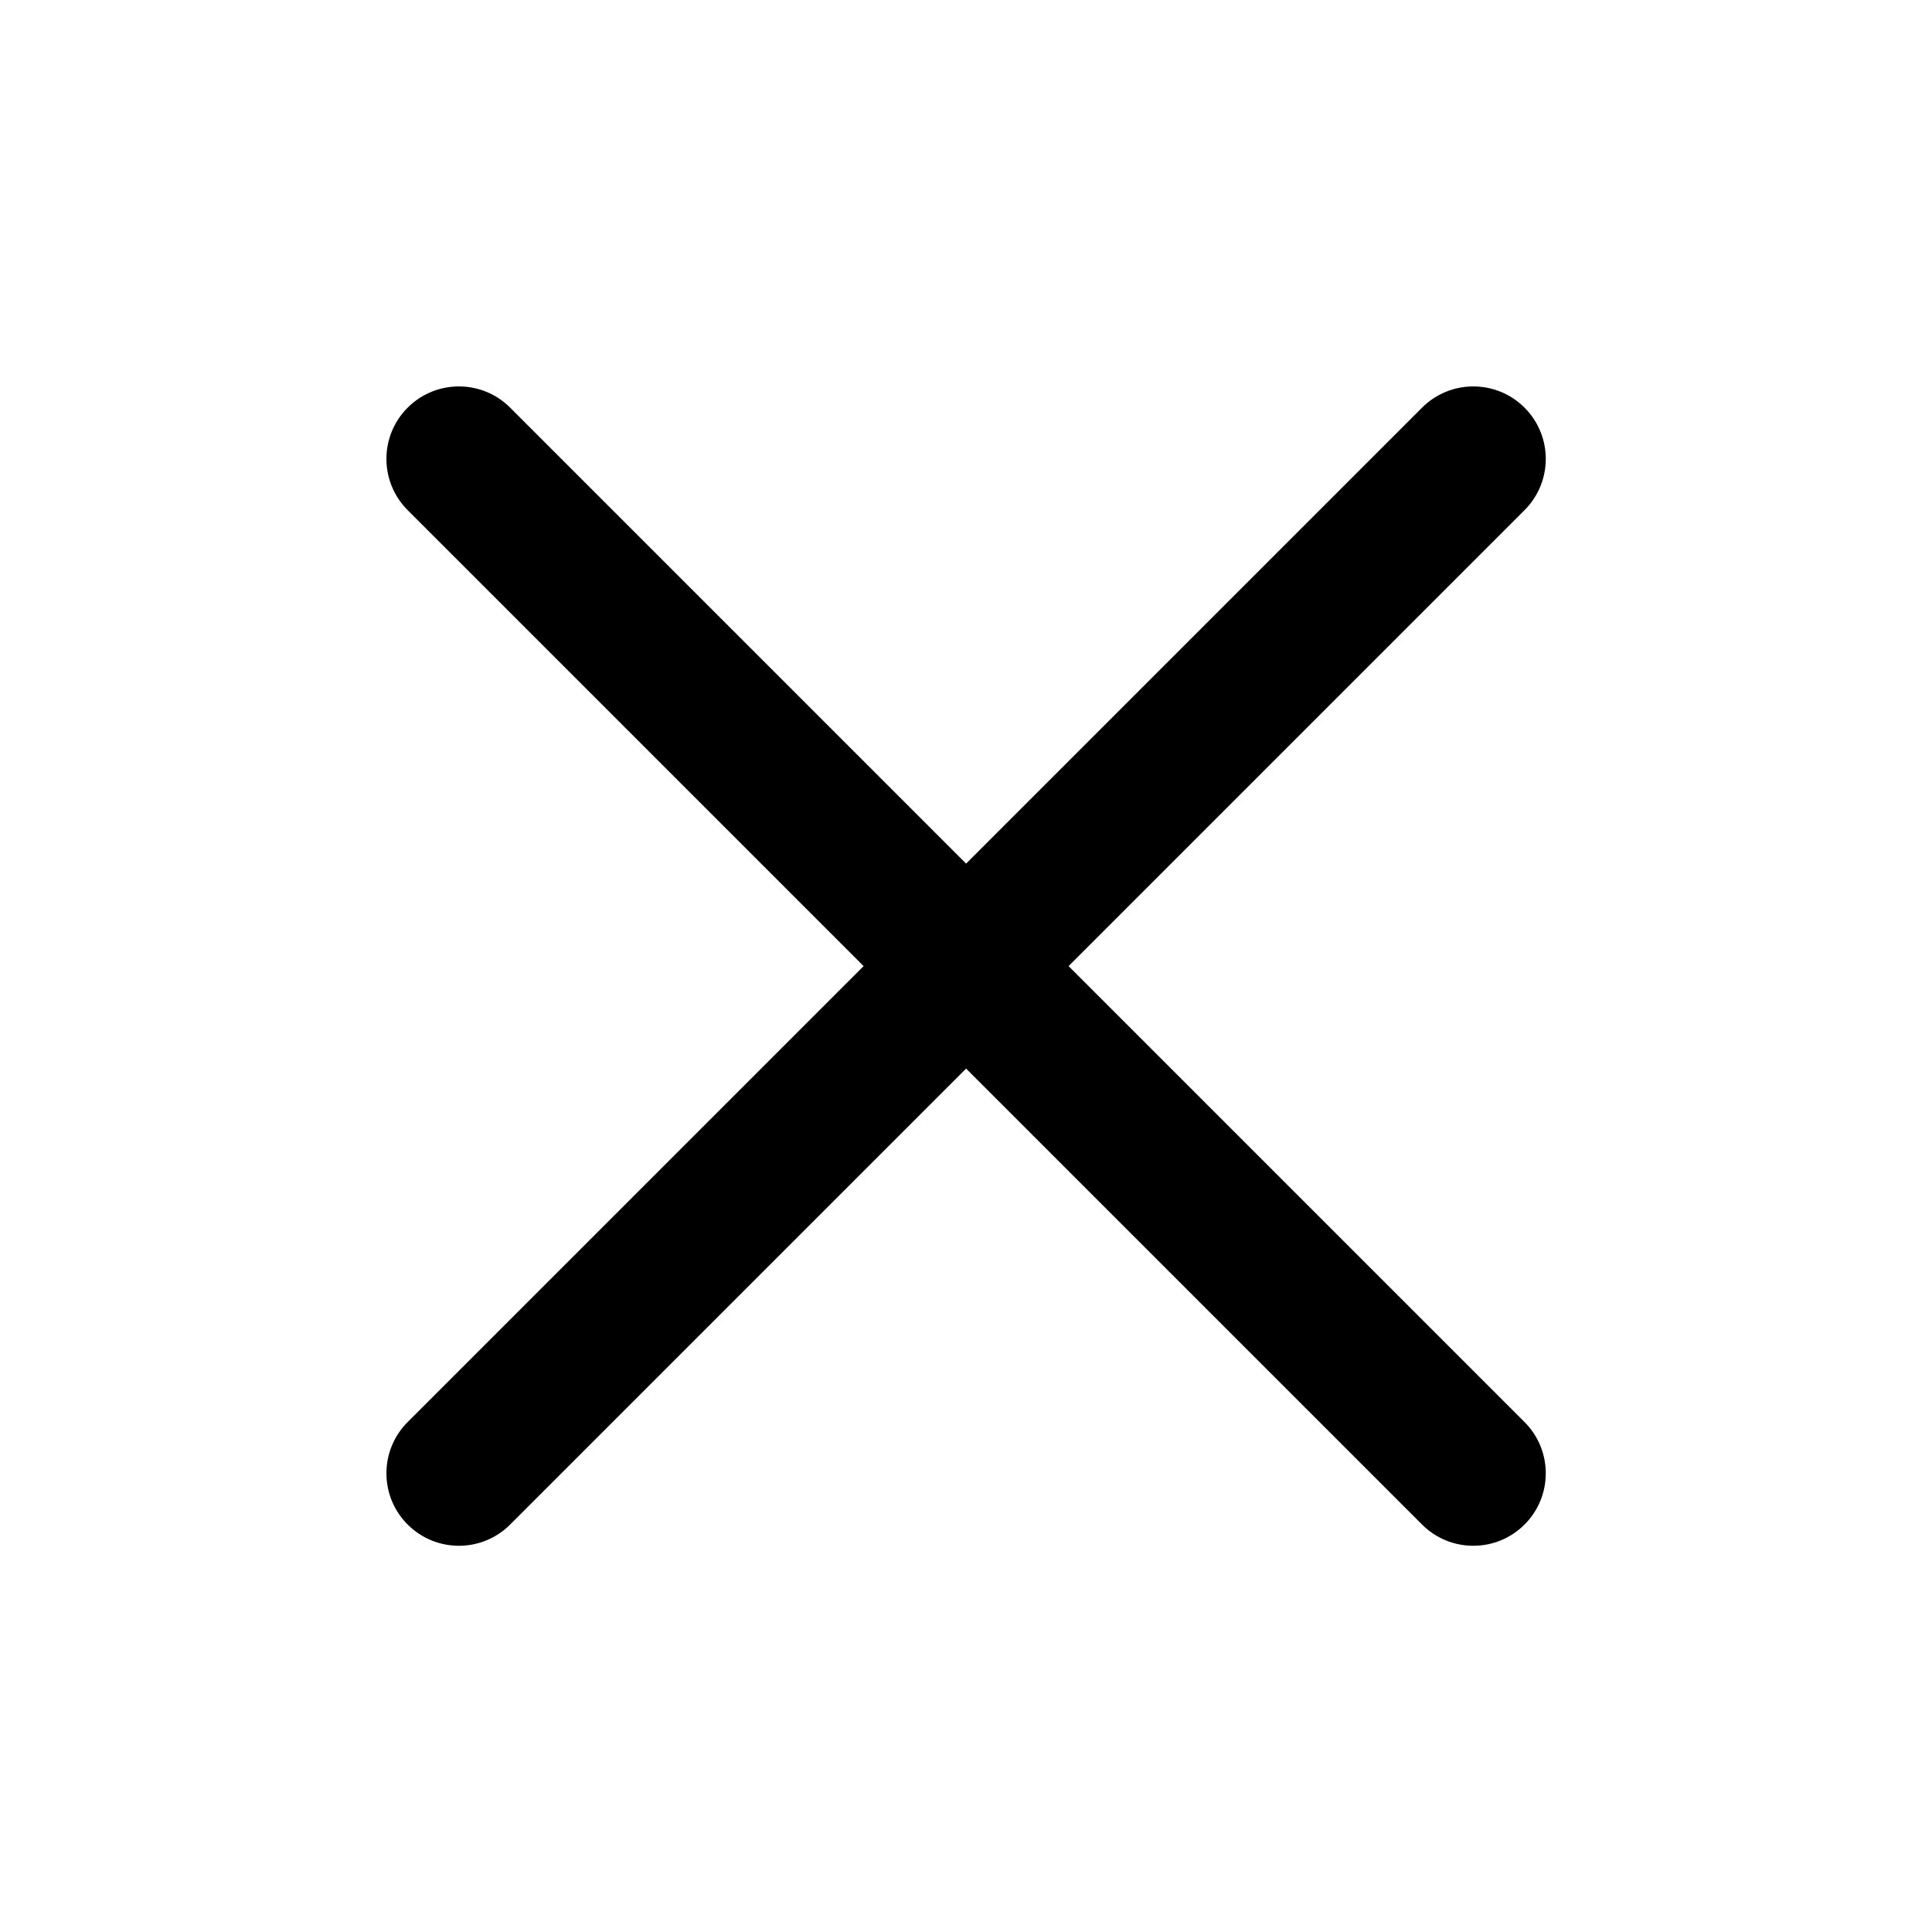
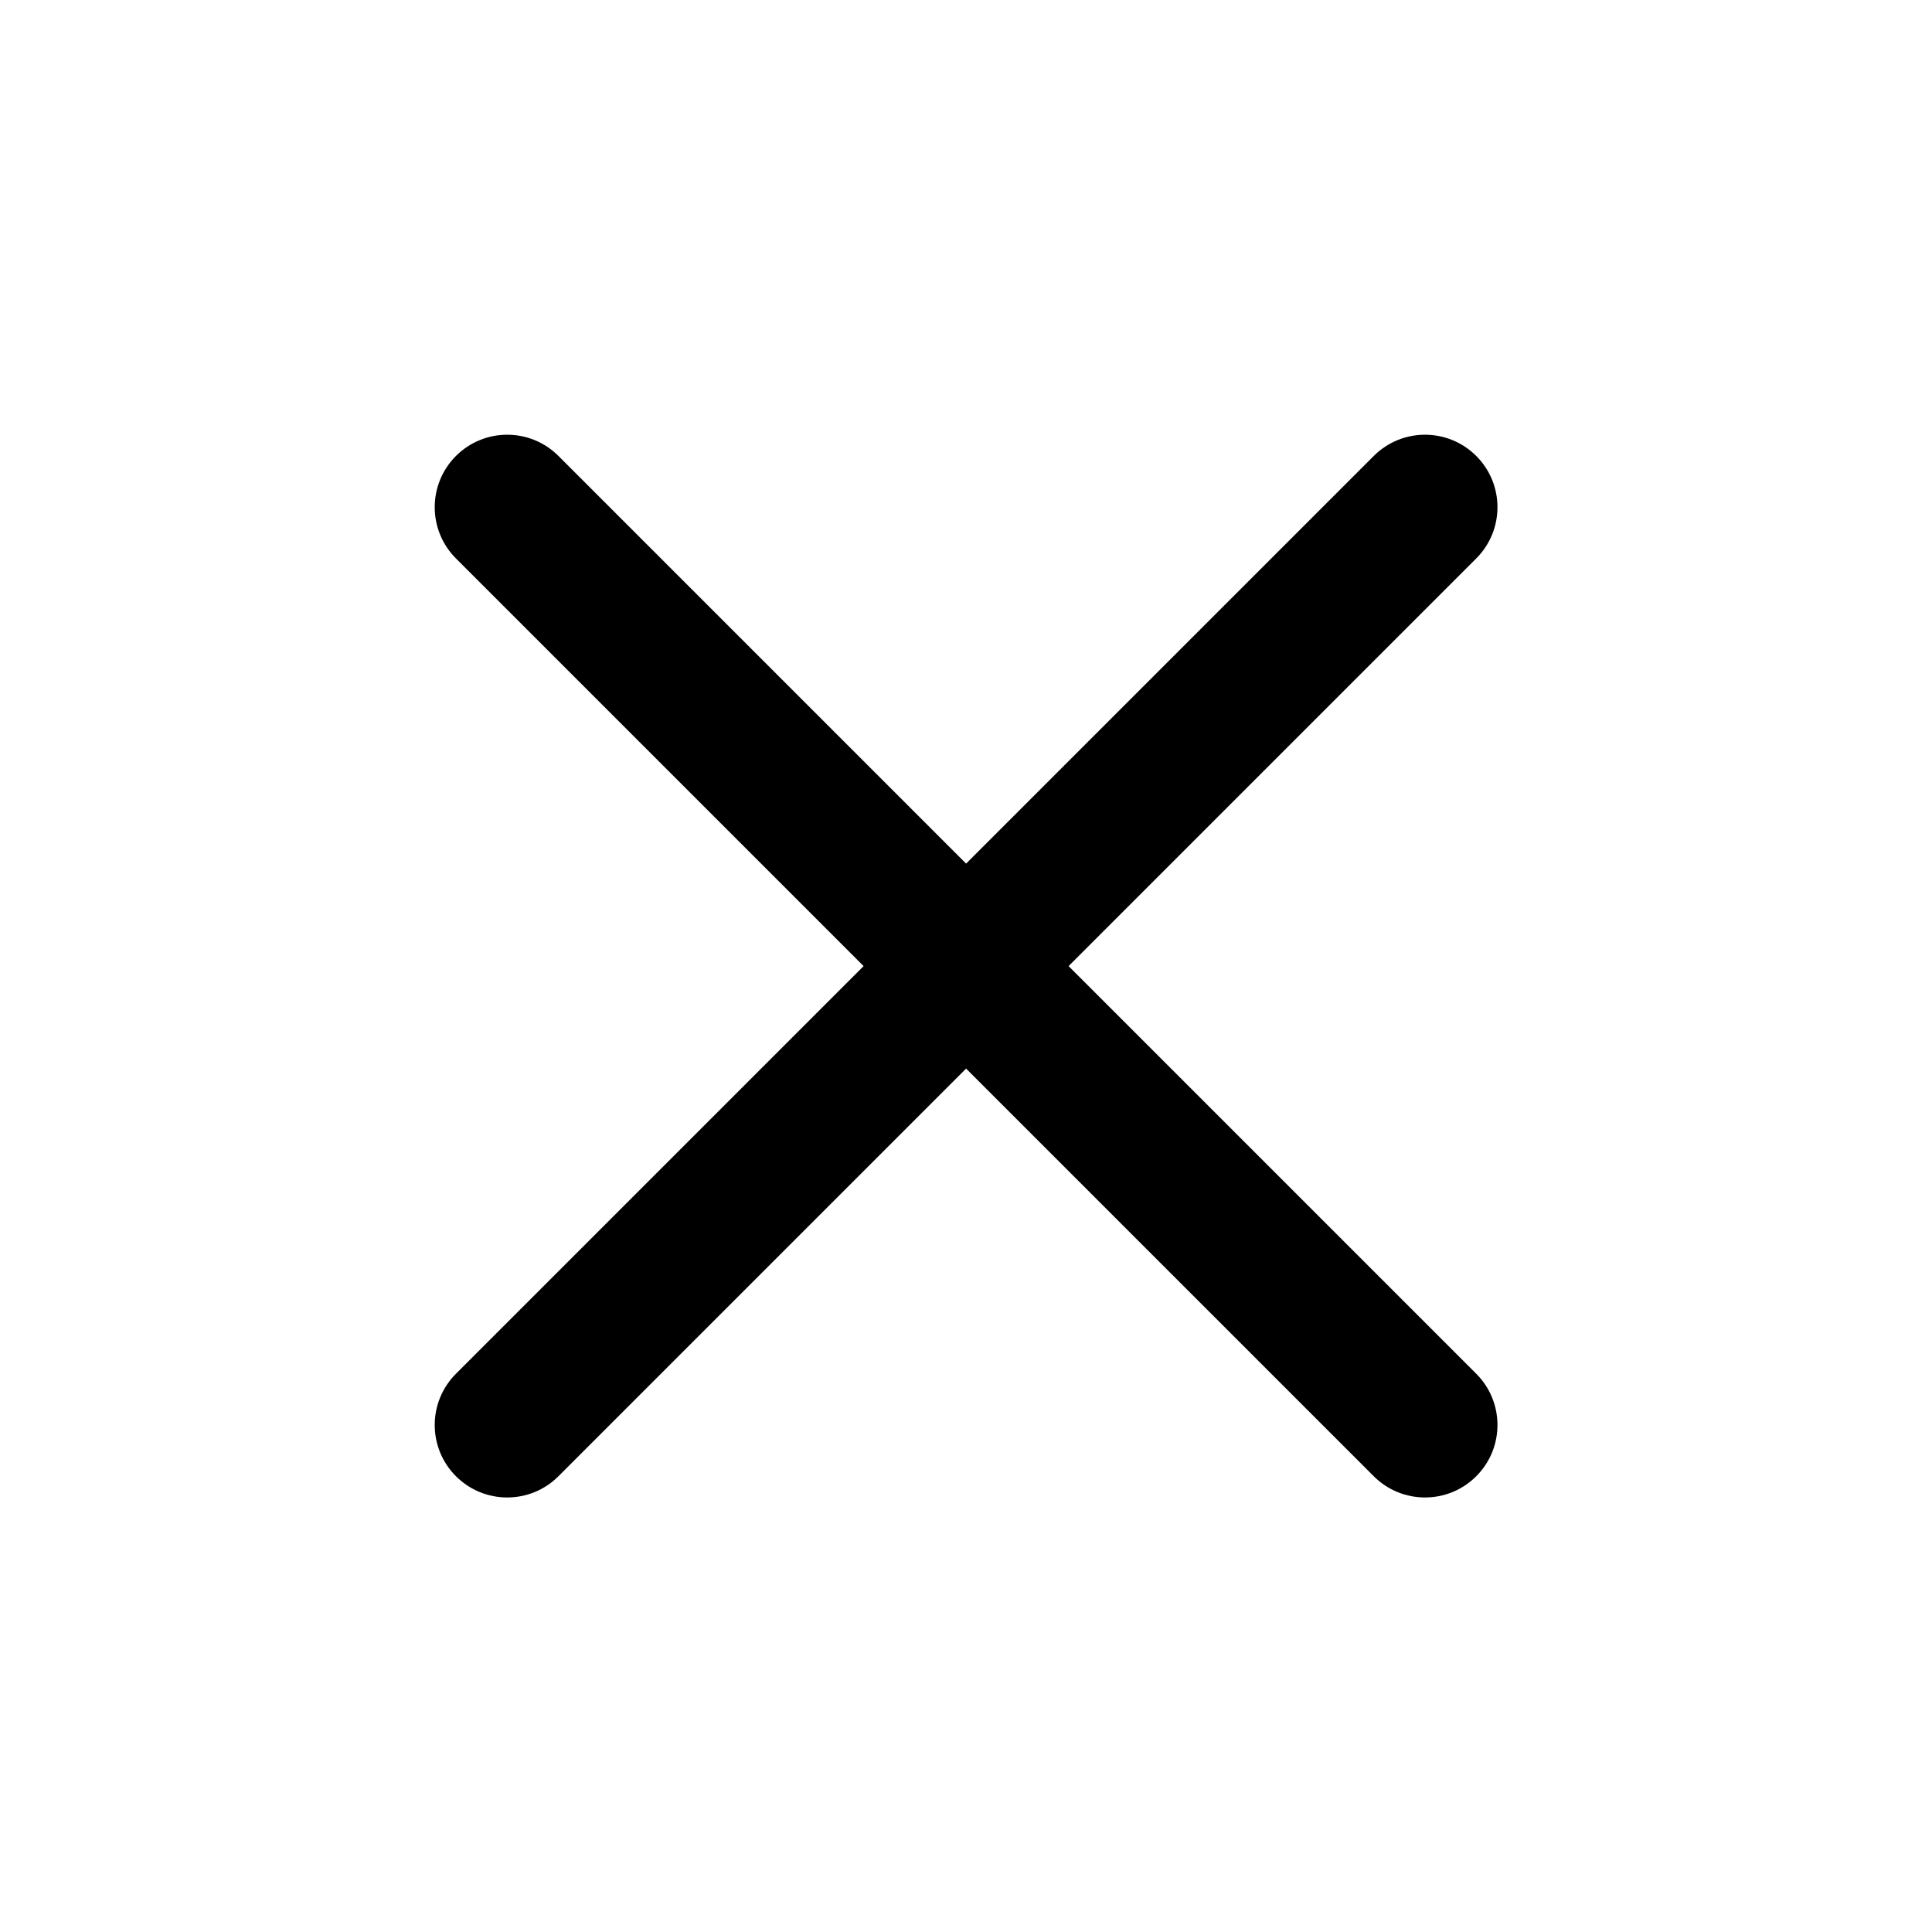
<svg xmlns="http://www.w3.org/2000/svg" fill="none" height="20" viewBox="0 0 20 20" width="20">
-   <path d="m4.22 4.22c.293-.293.768-.293 1.061 0l4.72 4.72 4.72-4.72c.293-.293.768-.293 1.061 0s.293.768 0 1.061l-4.72 4.72 4.72 4.72c.293.293.293.768 0 1.061s-.768.293-1.061 0l-4.72-4.72-4.72 4.72c-.293.293-.768.293-1.061 0-.293-.293-.293-.768 0-1.061l4.72-4.72-4.72-4.72c-.293-.293-.293-.768 0-1.061z" fill="currentColor" />
+   <path clip-rule="evenodd" d="m4.72 4.72c.293-.293.768-.293 1.061 0l4.22 4.22 4.22-4.22c.293-.293.768-.293 1.061 0s.293.768 0 1.061l-4.22 4.22 4.22 4.22c.293.293.293.768 0 1.061s-.768.293-1.061 0l-4.22-4.22-4.22 4.22c-.293.293-.768.293-1.061 0s-.293-.768 0-1.061l4.22-4.22-4.22-4.22c-.293-.293-.293-.768 0-1.061z" fill="#000" fill-rule="evenodd" />
</svg>
